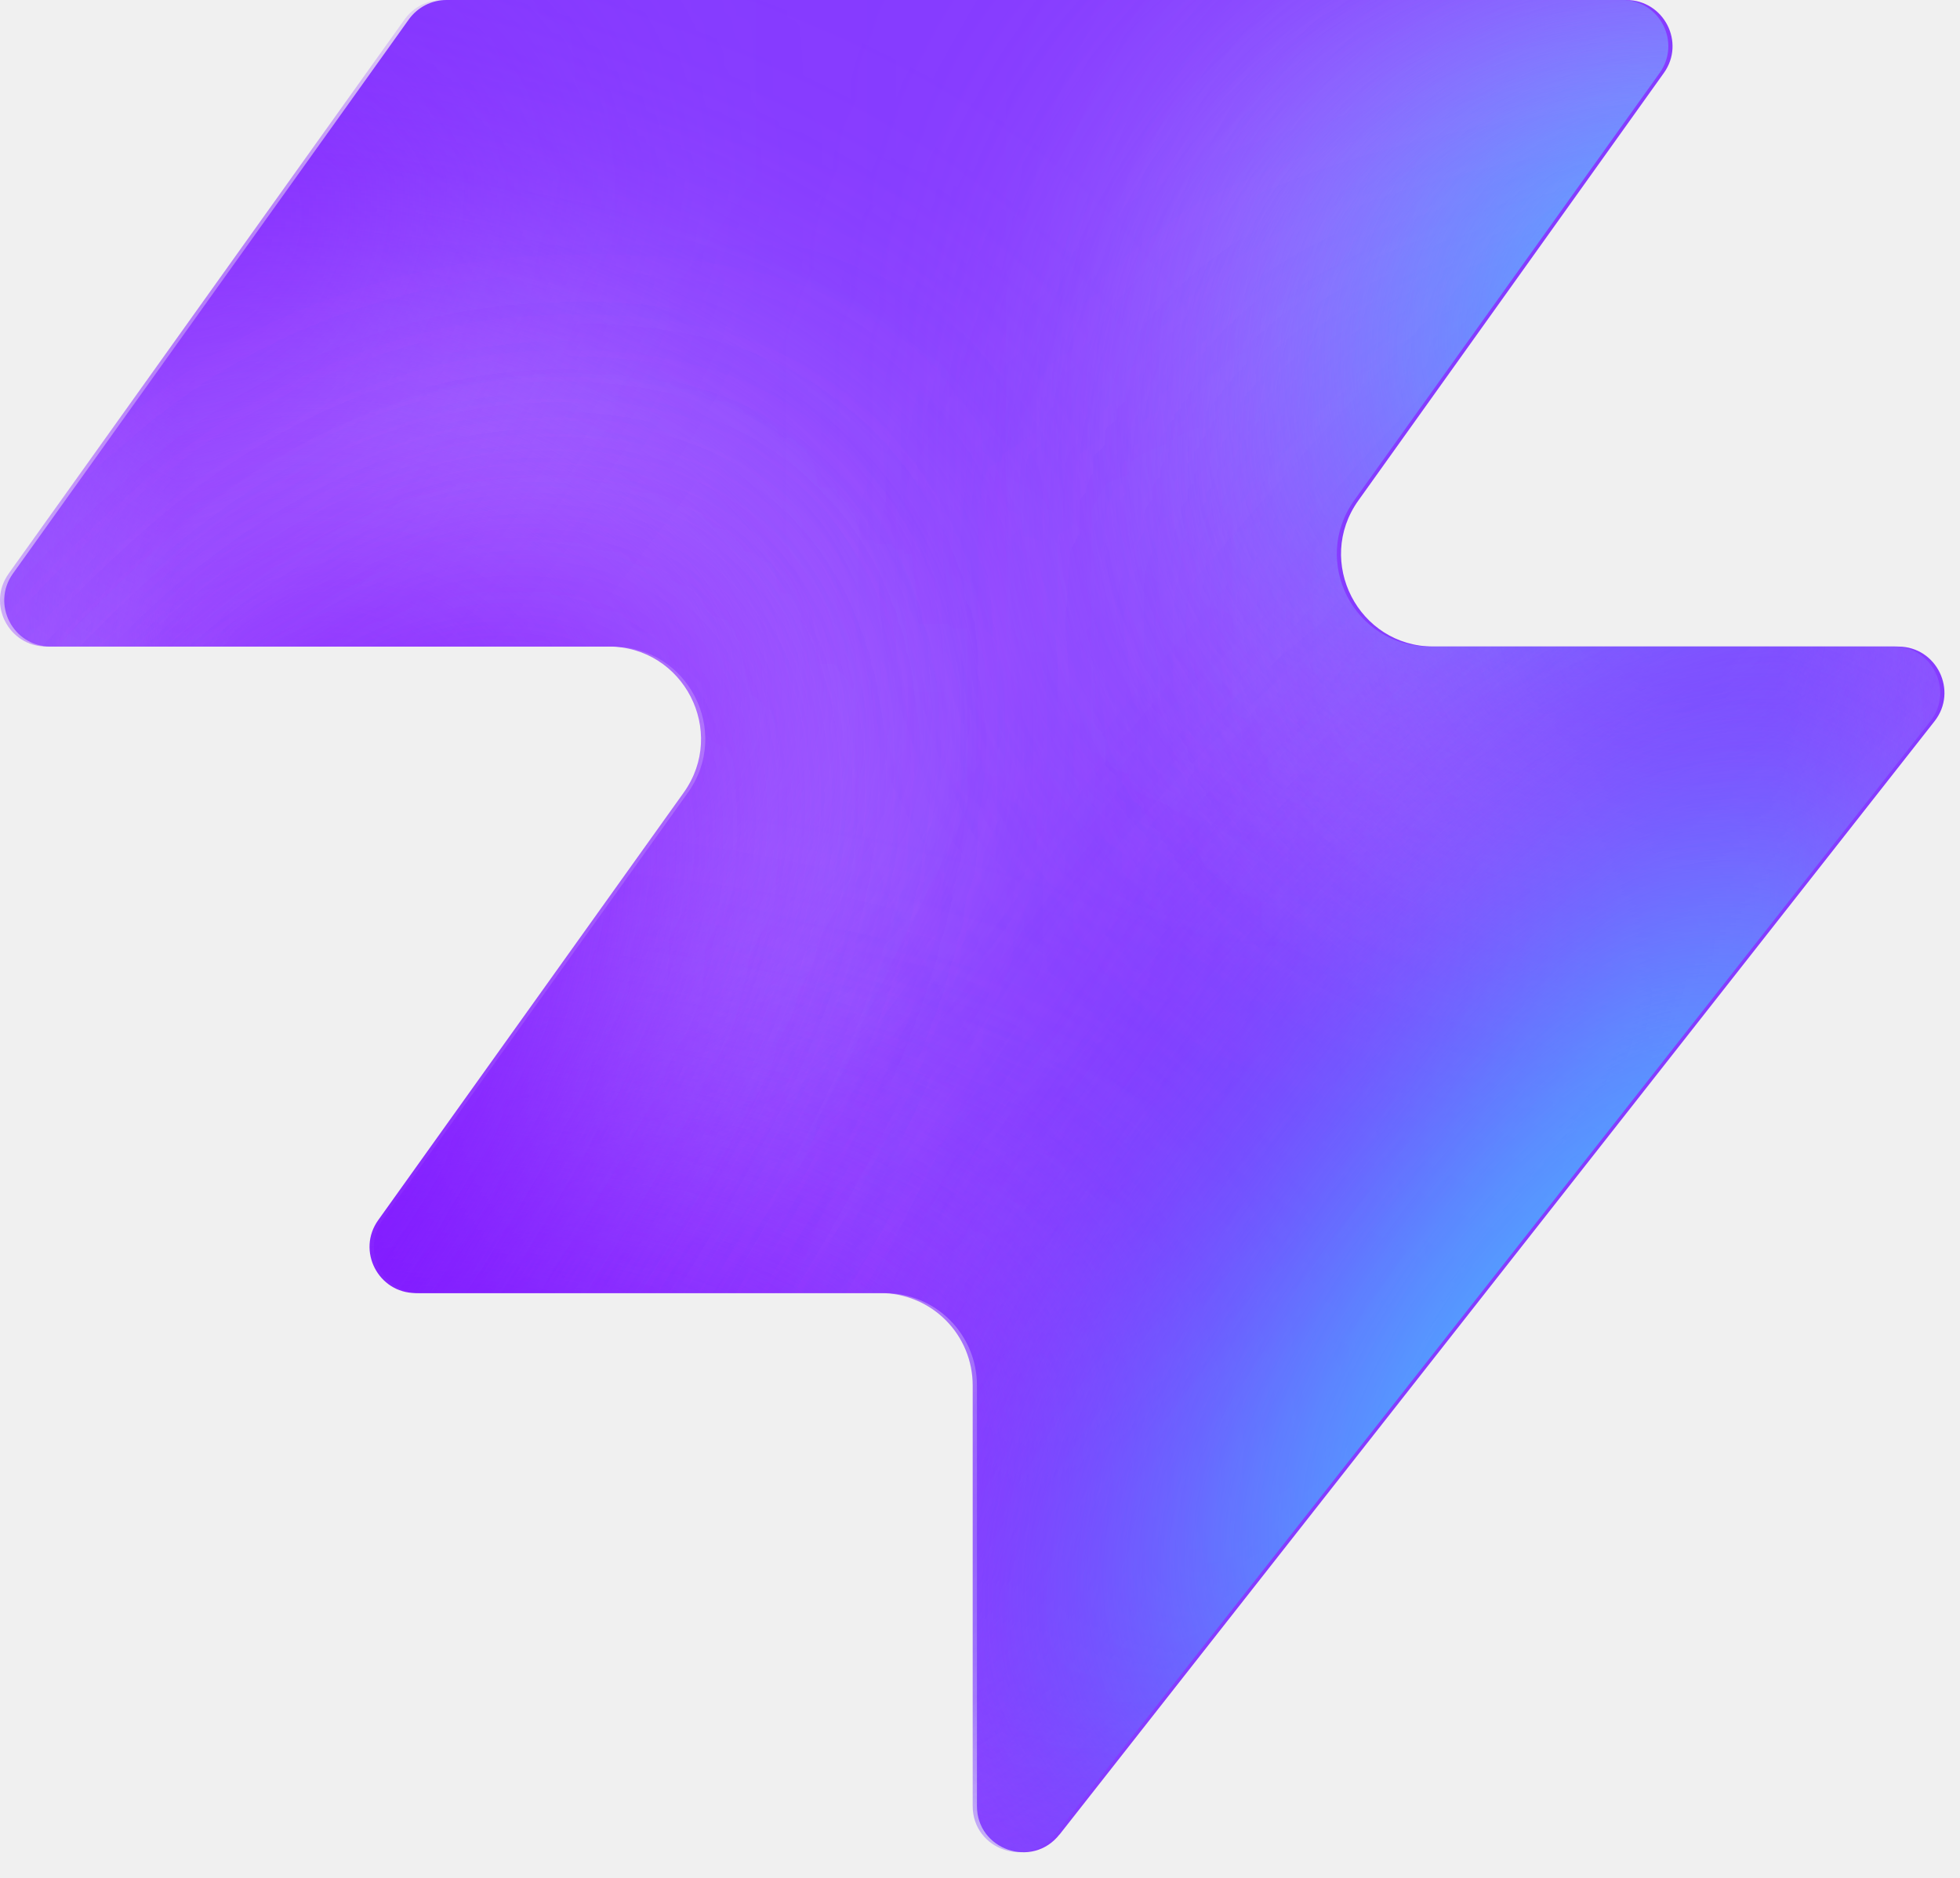
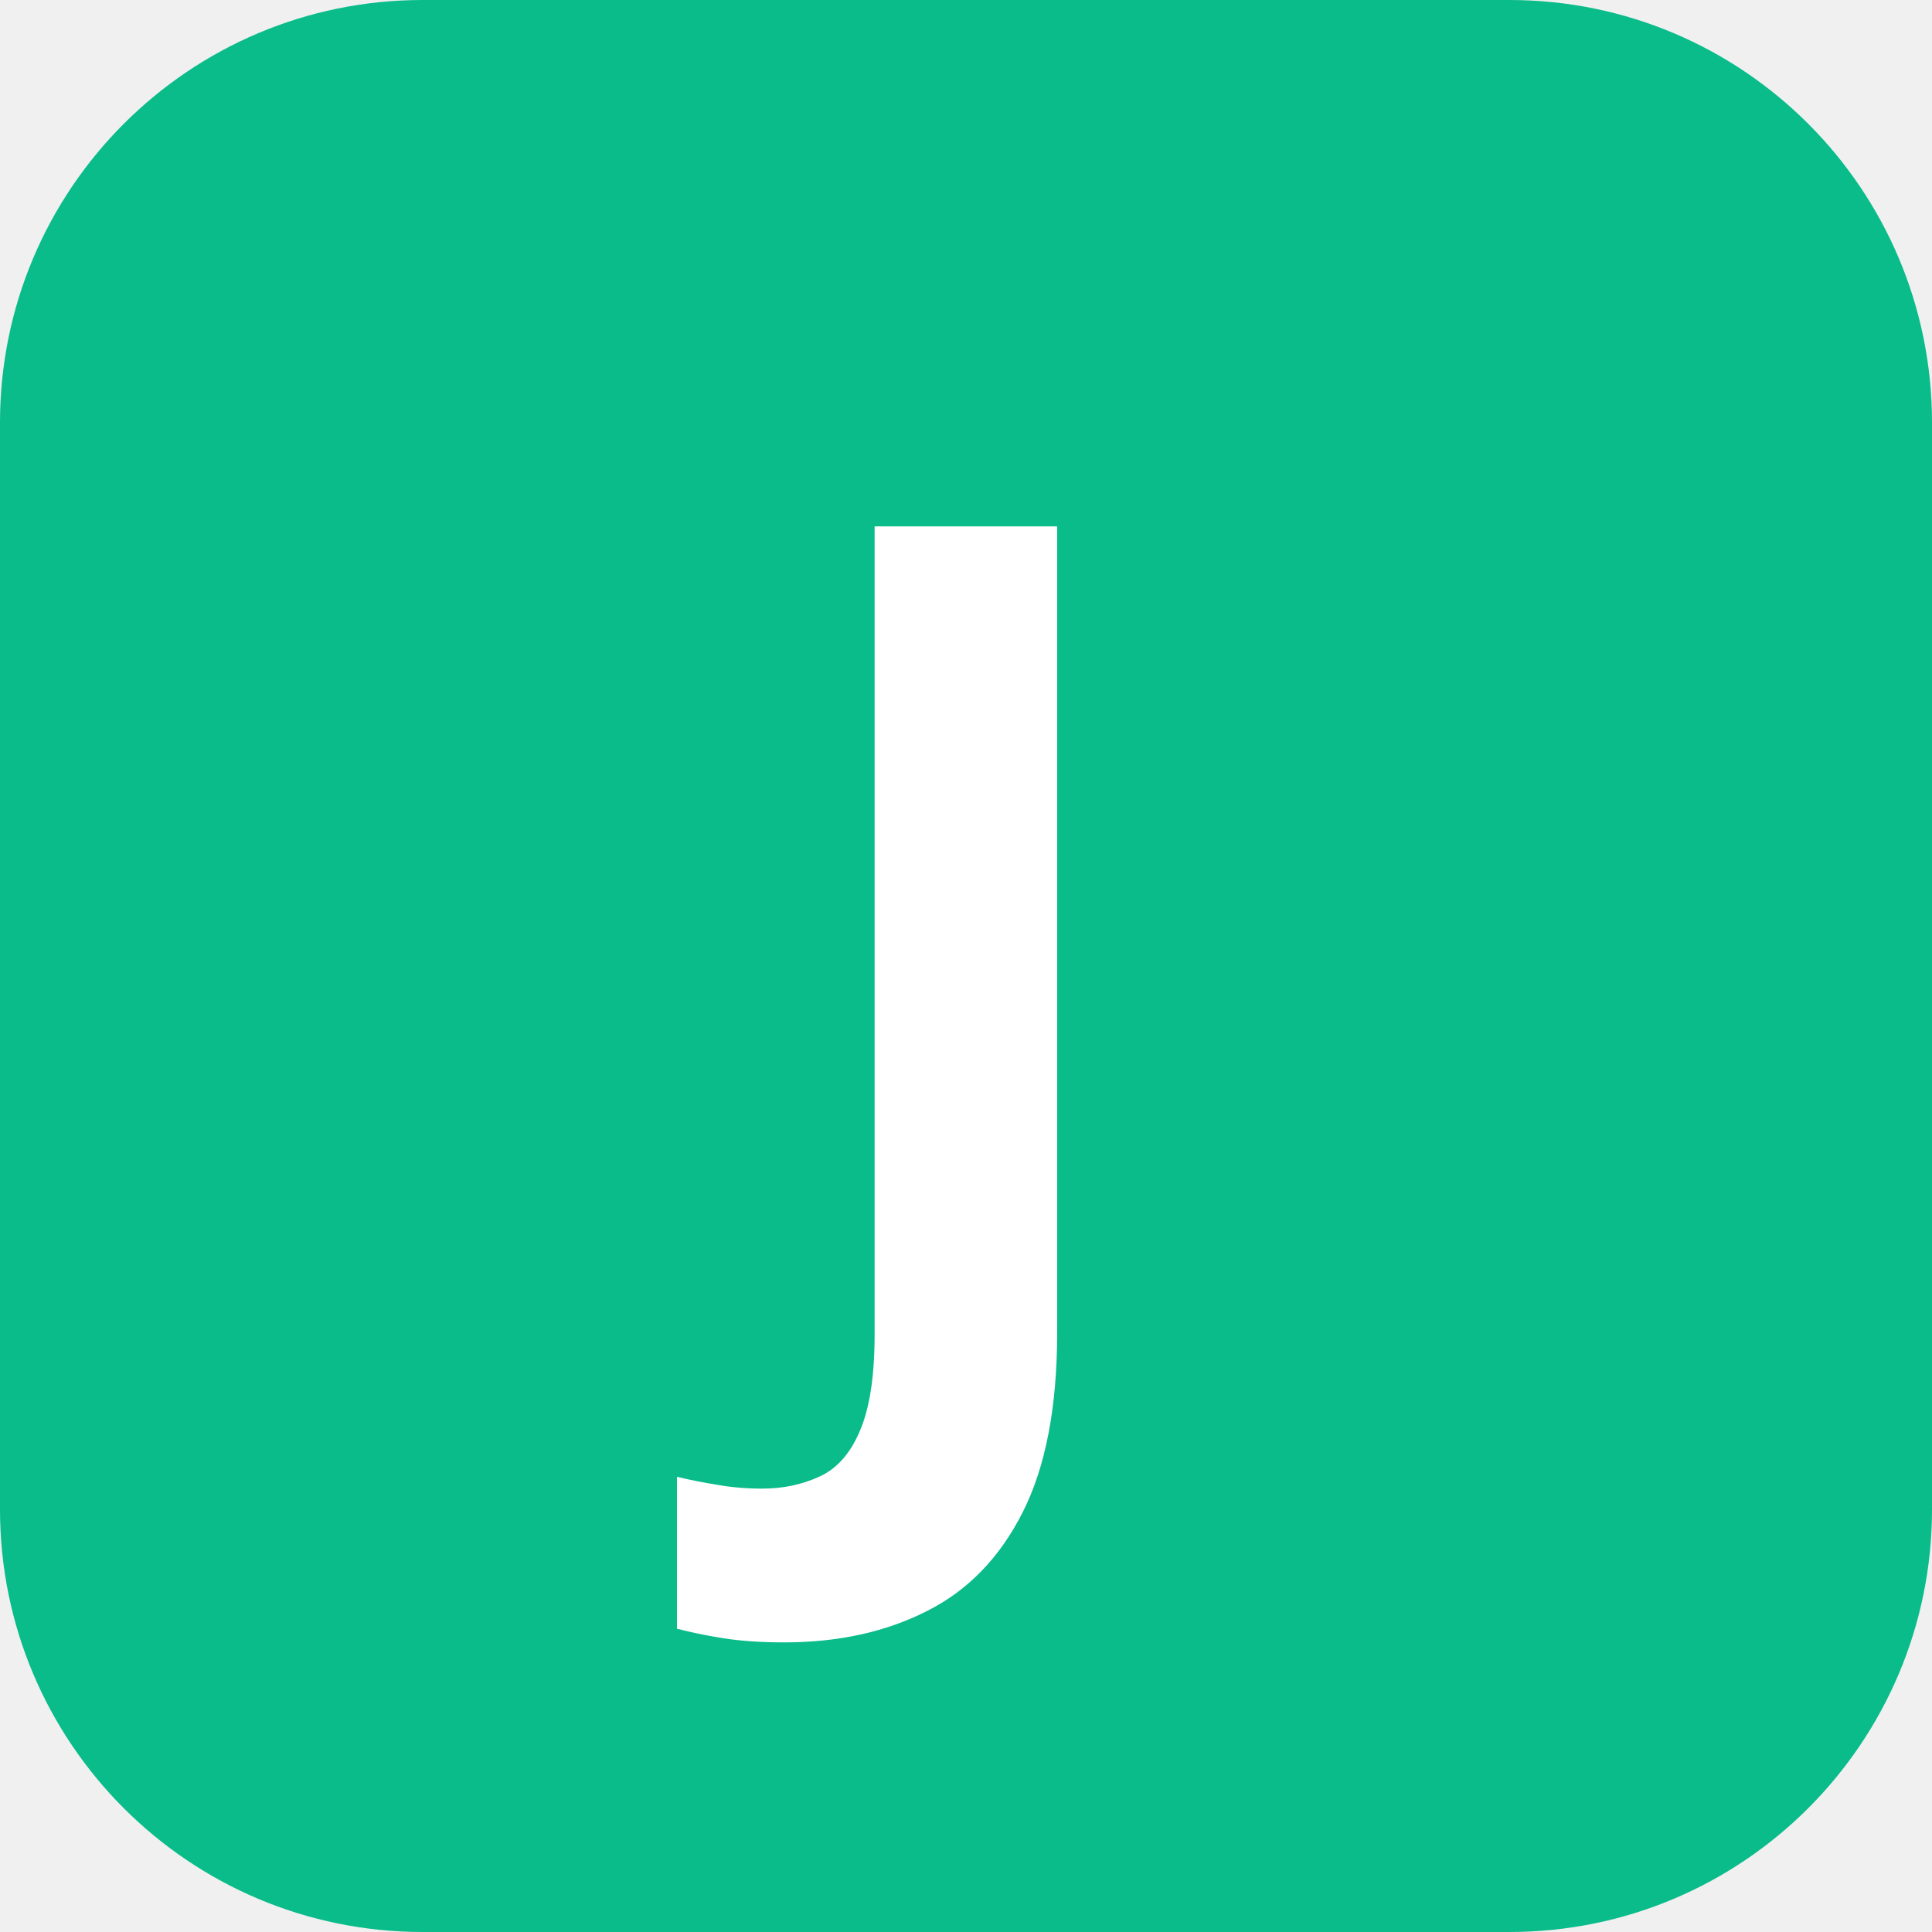
- <svg xmlns="http://www.w3.org/2000/svg" width="48" height="46" fill="none" viewBox="0 0 48 46">
-   <path fill="#863bff" d="M25.946 44.938c-.664.845-2.021.375-2.021-.698V33.937a2.26 2.26 0 0 0-2.262-2.262H10.287c-.92 0-1.456-1.04-.92-1.788l7.48-10.471c1.07-1.497 0-3.578-1.842-3.578H1.237c-.92 0-1.456-1.04-.92-1.788L10.013.474c.214-.297.556-.474.92-.474h28.894c.92 0 1.456 1.04.92 1.788l-7.48 10.471c-1.07 1.498 0 3.579 1.842 3.579h11.377c.943 0 1.473 1.088.89 1.83L25.947 44.94z" style="fill:#863bff;fill:color(display-p3 .525 .23 1);fill-opacity:1" />
-   <mask id="a" width="48" height="46" x="0" y="0" maskUnits="userSpaceOnUse" style="mask-type:alpha">
-     <path fill="#000" d="M25.842 44.938c-.664.844-2.021.375-2.021-.698V33.937a2.26 2.26 0 0 0-2.262-2.262H10.183c-.92 0-1.456-1.04-.92-1.788l7.48-10.471c1.07-1.498 0-3.579-1.842-3.579H1.133c-.92 0-1.456-1.04-.92-1.787L9.91.473c.214-.297.556-.474.92-.474h28.894c.92 0 1.456 1.04.92 1.788l-7.48 10.471c-1.07 1.498 0 3.578 1.842 3.578h11.377c.943 0 1.473 1.088.89 1.832L25.843 44.94z" style="fill:#000;fill-opacity:1" />
-   </mask>
-   <g mask="url(#a)">
-     <g filter="url(#b)">
-       <ellipse cx="5.508" cy="14.704" fill="#ede6ff" rx="5.508" ry="14.704" style="fill:#ede6ff;fill:color(display-p3 .927 .903 1);fill-opacity:1" transform="matrix(.00324 1 1 -.00324 -4.47 31.516)" />
-     </g>
-     <g filter="url(#c)">
-       <ellipse cx="10.399" cy="29.851" fill="#ede6ff" rx="10.399" ry="29.851" style="fill:#ede6ff;fill:color(display-p3 .927 .903 1);fill-opacity:1" transform="matrix(.00324 1 1 -.00324 -39.328 7.883)" />
-     </g>
-     <g filter="url(#d)">
-       <ellipse cx="5.508" cy="30.487" fill="#7e14ff" rx="5.508" ry="30.487" style="fill:#7e14ff;fill:color(display-p3 .492 .077 1);fill-opacity:1" transform="rotate(89.814 -25.913 -14.639)scale(1 -1)" />
-     </g>
-     <g filter="url(#e)">
-       <ellipse cx="5.508" cy="30.599" fill="#7e14ff" rx="5.508" ry="30.599" style="fill:#7e14ff;fill:color(display-p3 .492 .077 1);fill-opacity:1" transform="rotate(89.814 -32.644 -3.334)scale(1 -1)" />
-     </g>
-     <g filter="url(#f)">
-       <ellipse cx="5.508" cy="30.599" fill="#7e14ff" rx="5.508" ry="30.599" style="fill:#7e14ff;fill:color(display-p3 .492 .077 1);fill-opacity:1" transform="matrix(.00324 1 1 -.00324 -34.34 30.47)" />
-     </g>
-     <g filter="url(#g)">
-       <ellipse cx="14.072" cy="22.078" fill="#ede6ff" rx="14.072" ry="22.078" style="fill:#ede6ff;fill:color(display-p3 .927 .903 1);fill-opacity:1" transform="rotate(93.35 24.506 48.493)scale(-1 1)" />
-     </g>
-     <g filter="url(#h)">
-       <ellipse cx="3.47" cy="21.501" fill="#7e14ff" rx="3.47" ry="21.501" style="fill:#7e14ff;fill:color(display-p3 .492 .077 1);fill-opacity:1" transform="rotate(89.009 28.708 47.59)scale(-1 1)" />
-     </g>
-     <g filter="url(#i)">
-       <ellipse cx="3.47" cy="21.501" fill="#7e14ff" rx="3.47" ry="21.501" style="fill:#7e14ff;fill:color(display-p3 .492 .077 1);fill-opacity:1" transform="rotate(89.009 28.708 47.59)scale(-1 1)" />
-     </g>
-     <g filter="url(#j)">
-       <ellipse cx=".387" cy="8.972" fill="#7e14ff" rx="4.407" ry="29.108" style="fill:#7e14ff;fill:color(display-p3 .492 .077 1);fill-opacity:1" transform="rotate(39.51 .387 8.972)" />
-     </g>
-     <g filter="url(#k)">
-       <ellipse cx="47.523" cy="-6.092" fill="#7e14ff" rx="4.407" ry="29.108" style="fill:#7e14ff;fill:color(display-p3 .492 .077 1);fill-opacity:1" transform="rotate(37.892 47.523 -6.092)" />
-     </g>
-     <g filter="url(#l)">
-       <ellipse cx="41.412" cy="6.333" fill="#47bfff" rx="5.971" ry="9.665" style="fill:#47bfff;fill:color(display-p3 .28 .748 1);fill-opacity:1" transform="rotate(37.892 41.412 6.333)" />
-     </g>
-     <g filter="url(#m)">
-       <ellipse cx="-1.879" cy="38.332" fill="#7e14ff" rx="4.407" ry="29.108" style="fill:#7e14ff;fill:color(display-p3 .492 .077 1);fill-opacity:1" transform="rotate(37.892 -1.88 38.332)" />
-     </g>
-     <g filter="url(#n)">
-       <ellipse cx="-1.879" cy="38.332" fill="#7e14ff" rx="4.407" ry="29.108" style="fill:#7e14ff;fill:color(display-p3 .492 .077 1);fill-opacity:1" transform="rotate(37.892 -1.88 38.332)" />
-     </g>
-     <g filter="url(#o)">
-       <ellipse cx="35.651" cy="29.907" fill="#7e14ff" rx="4.407" ry="29.108" style="fill:#7e14ff;fill:color(display-p3 .492 .077 1);fill-opacity:1" transform="rotate(37.892 35.651 29.907)" />
-     </g>
-     <g filter="url(#p)">
-       <ellipse cx="38.418" cy="32.4" fill="#47bfff" rx="5.971" ry="15.297" style="fill:#47bfff;fill:color(display-p3 .28 .748 1);fill-opacity:1" transform="rotate(37.892 38.418 32.4)" />
-     </g>
-   </g>
-   <defs>
-     <filter id="b" width="60.045" height="41.654" x="-19.77" y="16.149" color-interpolation-filters="sRGB" filterUnits="userSpaceOnUse">
-       <feFlood flood-opacity="0" result="BackgroundImageFix" />
-       <feBlend in="SourceGraphic" in2="BackgroundImageFix" result="shape" />
-       <feGaussianBlur result="effect1_foregroundBlur_2002_17158" stdDeviation="7.659" />
-     </filter>
-     <filter id="c" width="90.34" height="51.437" x="-54.613" y="-7.533" color-interpolation-filters="sRGB" filterUnits="userSpaceOnUse">
-       <feFlood flood-opacity="0" result="BackgroundImageFix" />
-       <feBlend in="SourceGraphic" in2="BackgroundImageFix" result="shape" />
-       <feGaussianBlur result="effect1_foregroundBlur_2002_17158" stdDeviation="7.659" />
-     </filter>
-     <filter id="d" width="79.355" height="29.4" x="-49.64" y="2.03" color-interpolation-filters="sRGB" filterUnits="userSpaceOnUse">
-       <feFlood flood-opacity="0" result="BackgroundImageFix" />
-       <feBlend in="SourceGraphic" in2="BackgroundImageFix" result="shape" />
-       <feGaussianBlur result="effect1_foregroundBlur_2002_17158" stdDeviation="4.596" />
-     </filter>
-     <filter id="e" width="79.579" height="29.4" x="-45.045" y="20.029" color-interpolation-filters="sRGB" filterUnits="userSpaceOnUse">
-       <feFlood flood-opacity="0" result="BackgroundImageFix" />
-       <feBlend in="SourceGraphic" in2="BackgroundImageFix" result="shape" />
-       <feGaussianBlur result="effect1_foregroundBlur_2002_17158" stdDeviation="4.596" />
-     </filter>
-     <filter id="f" width="79.579" height="29.4" x="-43.513" y="21.178" color-interpolation-filters="sRGB" filterUnits="userSpaceOnUse">
-       <feFlood flood-opacity="0" result="BackgroundImageFix" />
-       <feBlend in="SourceGraphic" in2="BackgroundImageFix" result="shape" />
-       <feGaussianBlur result="effect1_foregroundBlur_2002_17158" stdDeviation="4.596" />
-     </filter>
-     <filter id="g" width="74.749" height="58.852" x="15.756" y="-17.901" color-interpolation-filters="sRGB" filterUnits="userSpaceOnUse">
-       <feFlood flood-opacity="0" result="BackgroundImageFix" />
-       <feBlend in="SourceGraphic" in2="BackgroundImageFix" result="shape" />
-       <feGaussianBlur result="effect1_foregroundBlur_2002_17158" stdDeviation="7.659" />
-     </filter>
-     <filter id="h" width="61.377" height="25.362" x="23.548" y="2.284" color-interpolation-filters="sRGB" filterUnits="userSpaceOnUse">
-       <feFlood flood-opacity="0" result="BackgroundImageFix" />
-       <feBlend in="SourceGraphic" in2="BackgroundImageFix" result="shape" />
-       <feGaussianBlur result="effect1_foregroundBlur_2002_17158" stdDeviation="4.596" />
-     </filter>
-     <filter id="i" width="61.377" height="25.362" x="23.548" y="2.284" color-interpolation-filters="sRGB" filterUnits="userSpaceOnUse">
-       <feFlood flood-opacity="0" result="BackgroundImageFix" />
-       <feBlend in="SourceGraphic" in2="BackgroundImageFix" result="shape" />
-       <feGaussianBlur result="effect1_foregroundBlur_2002_17158" stdDeviation="4.596" />
-     </filter>
-     <filter id="j" width="56.045" height="63.649" x="-27.636" y="-22.853" color-interpolation-filters="sRGB" filterUnits="userSpaceOnUse">
-       <feFlood flood-opacity="0" result="BackgroundImageFix" />
-       <feBlend in="SourceGraphic" in2="BackgroundImageFix" result="shape" />
-       <feGaussianBlur result="effect1_foregroundBlur_2002_17158" stdDeviation="4.596" />
-     </filter>
-     <filter id="k" width="54.814" height="64.646" x="20.116" y="-38.415" color-interpolation-filters="sRGB" filterUnits="userSpaceOnUse">
-       <feFlood flood-opacity="0" result="BackgroundImageFix" />
-       <feBlend in="SourceGraphic" in2="BackgroundImageFix" result="shape" />
-       <feGaussianBlur result="effect1_foregroundBlur_2002_17158" stdDeviation="4.596" />
-     </filter>
-     <filter id="l" width="33.541" height="35.313" x="24.641" y="-11.323" color-interpolation-filters="sRGB" filterUnits="userSpaceOnUse">
-       <feFlood flood-opacity="0" result="BackgroundImageFix" />
-       <feBlend in="SourceGraphic" in2="BackgroundImageFix" result="shape" />
-       <feGaussianBlur result="effect1_foregroundBlur_2002_17158" stdDeviation="4.596" />
-     </filter>
-     <filter id="m" width="54.814" height="64.646" x="-29.286" y="6.009" color-interpolation-filters="sRGB" filterUnits="userSpaceOnUse">
-       <feFlood flood-opacity="0" result="BackgroundImageFix" />
-       <feBlend in="SourceGraphic" in2="BackgroundImageFix" result="shape" />
-       <feGaussianBlur result="effect1_foregroundBlur_2002_17158" stdDeviation="4.596" />
-     </filter>
-     <filter id="n" width="54.814" height="64.646" x="-29.286" y="6.009" color-interpolation-filters="sRGB" filterUnits="userSpaceOnUse">
-       <feFlood flood-opacity="0" result="BackgroundImageFix" />
-       <feBlend in="SourceGraphic" in2="BackgroundImageFix" result="shape" />
-       <feGaussianBlur result="effect1_foregroundBlur_2002_17158" stdDeviation="4.596" />
-     </filter>
-     <filter id="o" width="54.814" height="64.646" x="8.244" y="-2.416" color-interpolation-filters="sRGB" filterUnits="userSpaceOnUse">
-       <feFlood flood-opacity="0" result="BackgroundImageFix" />
-       <feBlend in="SourceGraphic" in2="BackgroundImageFix" result="shape" />
-       <feGaussianBlur result="effect1_foregroundBlur_2002_17158" stdDeviation="4.596" />
-     </filter>
-     <filter id="p" width="39.409" height="43.623" x="18.713" y="10.588" color-interpolation-filters="sRGB" filterUnits="userSpaceOnUse">
-       <feFlood flood-opacity="0" result="BackgroundImageFix" />
-       <feBlend in="SourceGraphic" in2="BackgroundImageFix" result="shape" />
-       <feGaussianBlur result="effect1_foregroundBlur_2002_17158" stdDeviation="4.596" />
-     </filter>
-   </defs>
+ <svg xmlns="http://www.w3.org/2000/svg" viewBox="0 0 64 64">
+   <rect width="64" height="64" rx="14" fill="#09bc8a" />
+   <path d="M38 14a9 9 0 0 1 9 9v13a15 15 0 0 1-15 15 12 12 0 1 1 8-21V23a9 9 0 0 1-2-6z" fill="#fff" opacity="0" />
+   <text x="32" y="46" font-family="system-ui, sans-serif" font-size="40" font-weight="700" fill="#fff" text-anchor="middle">J</text>
</svg>
